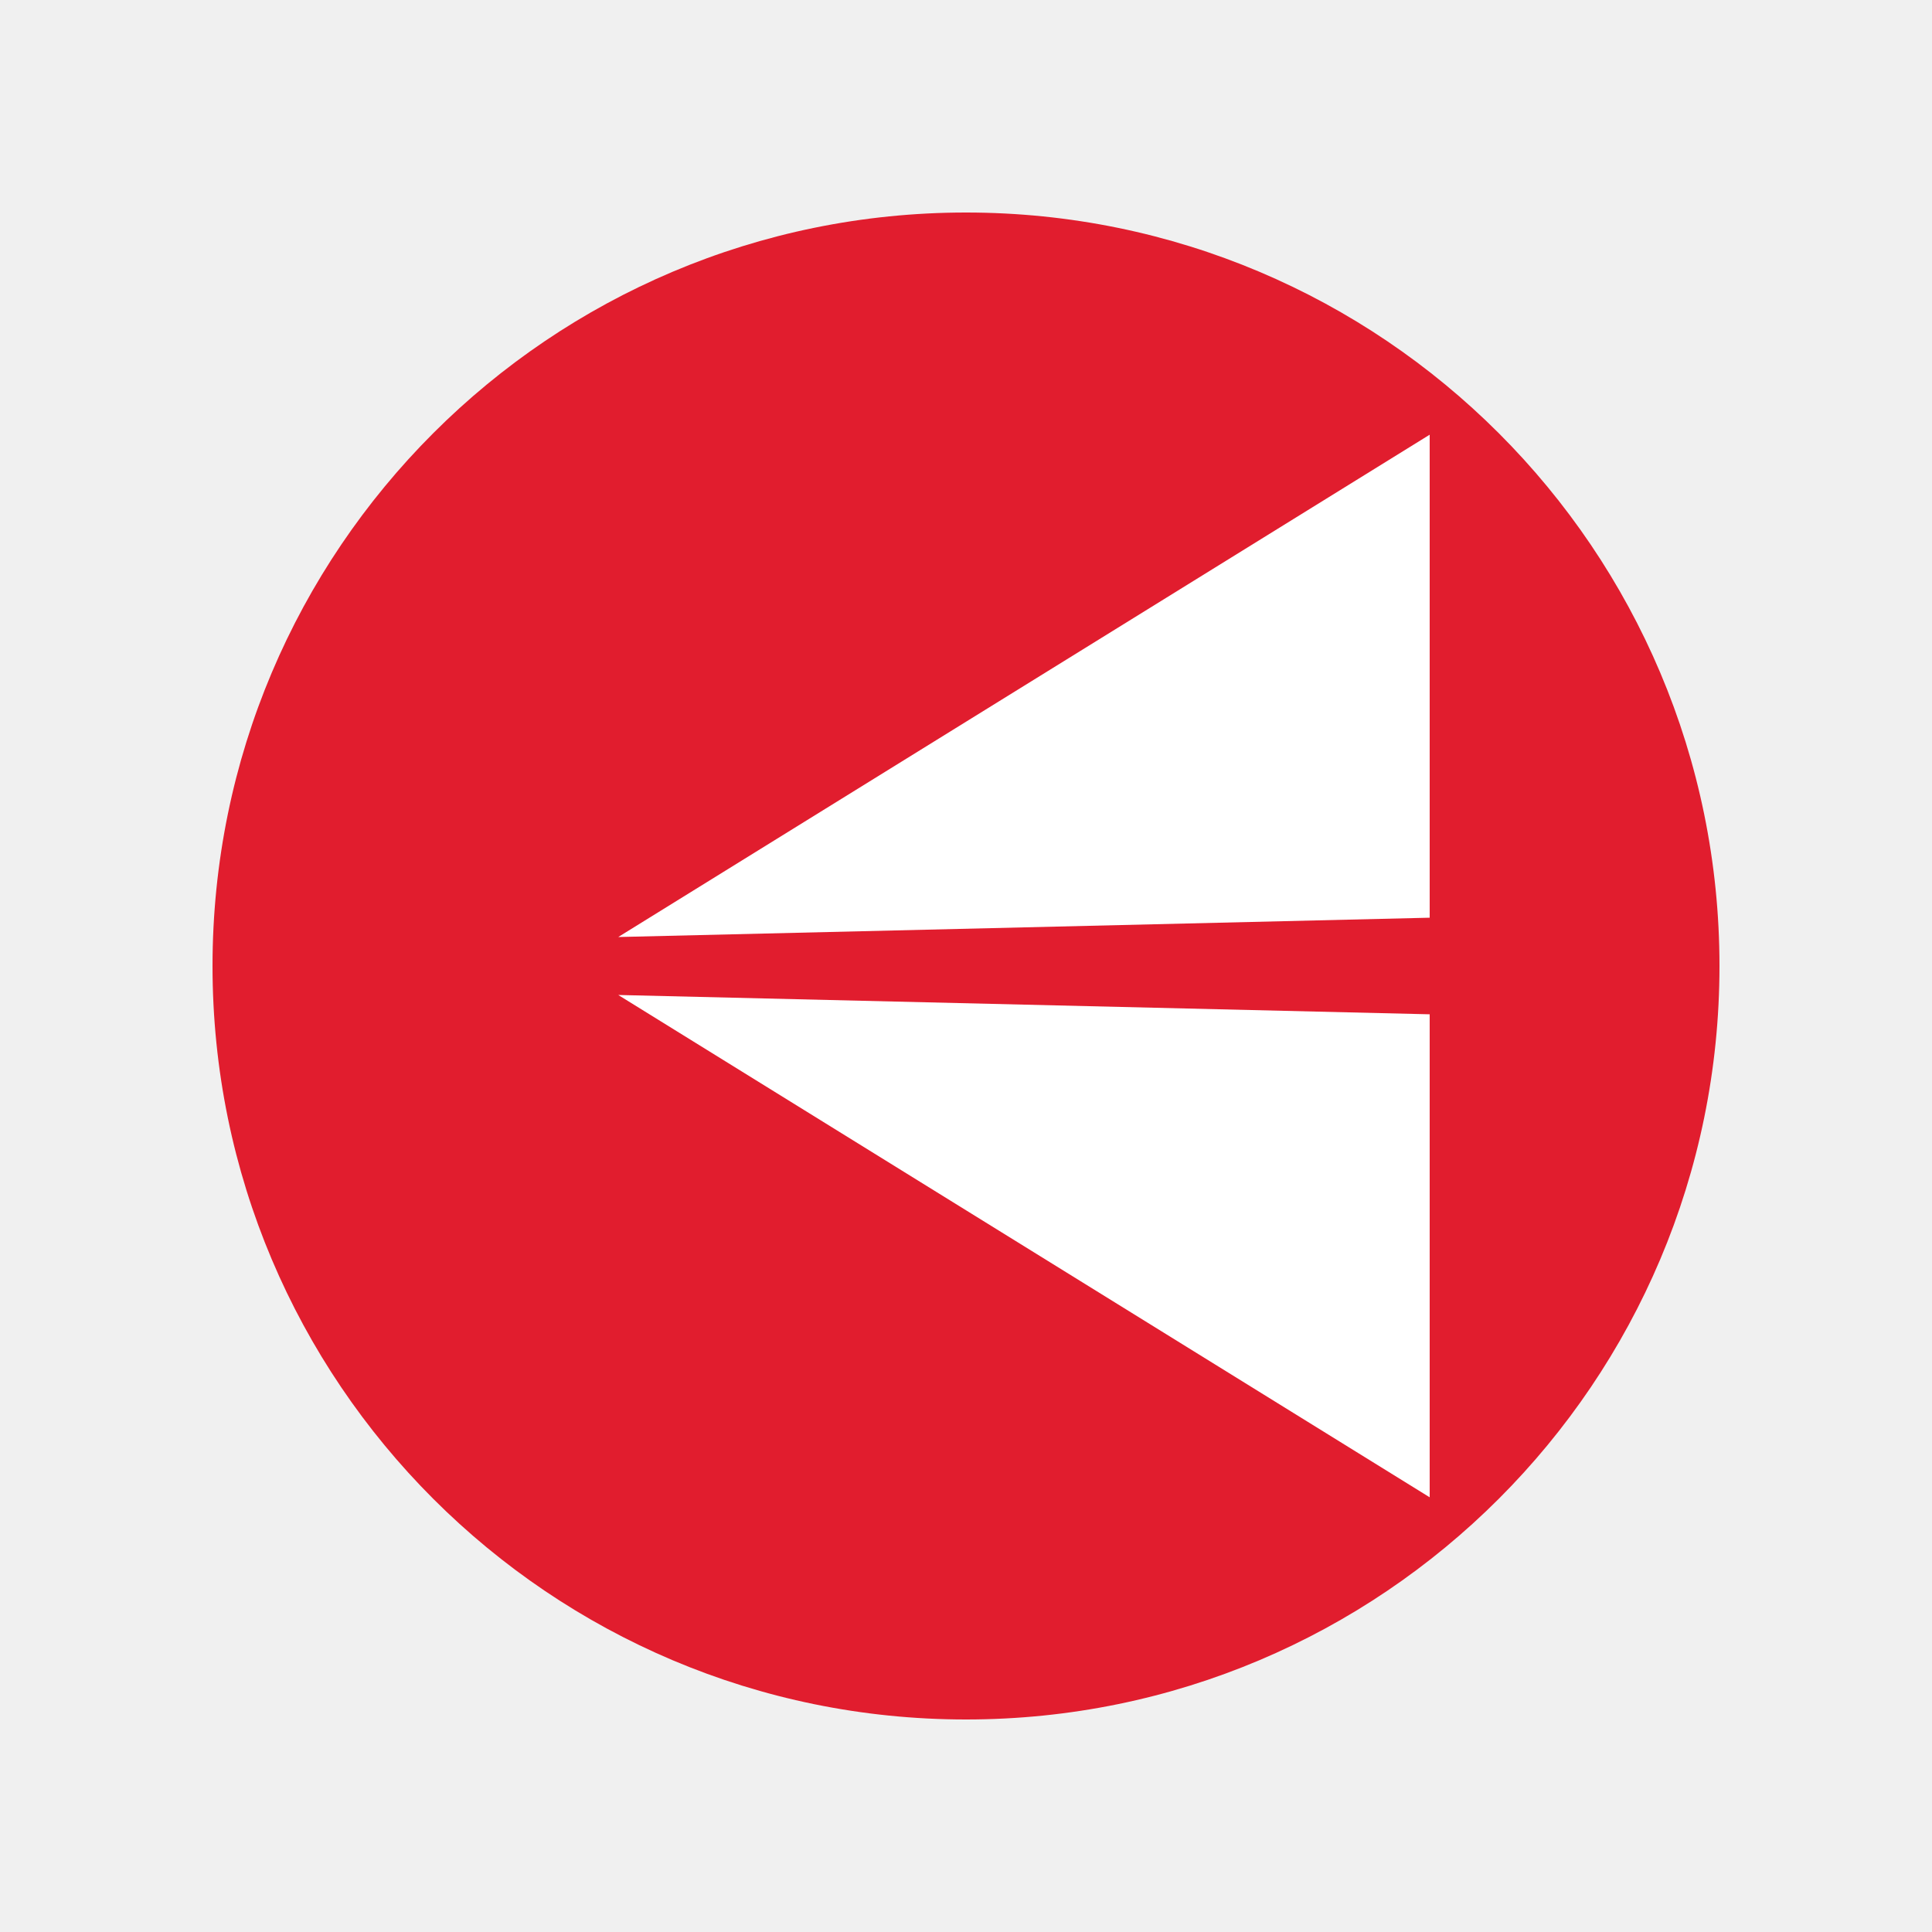
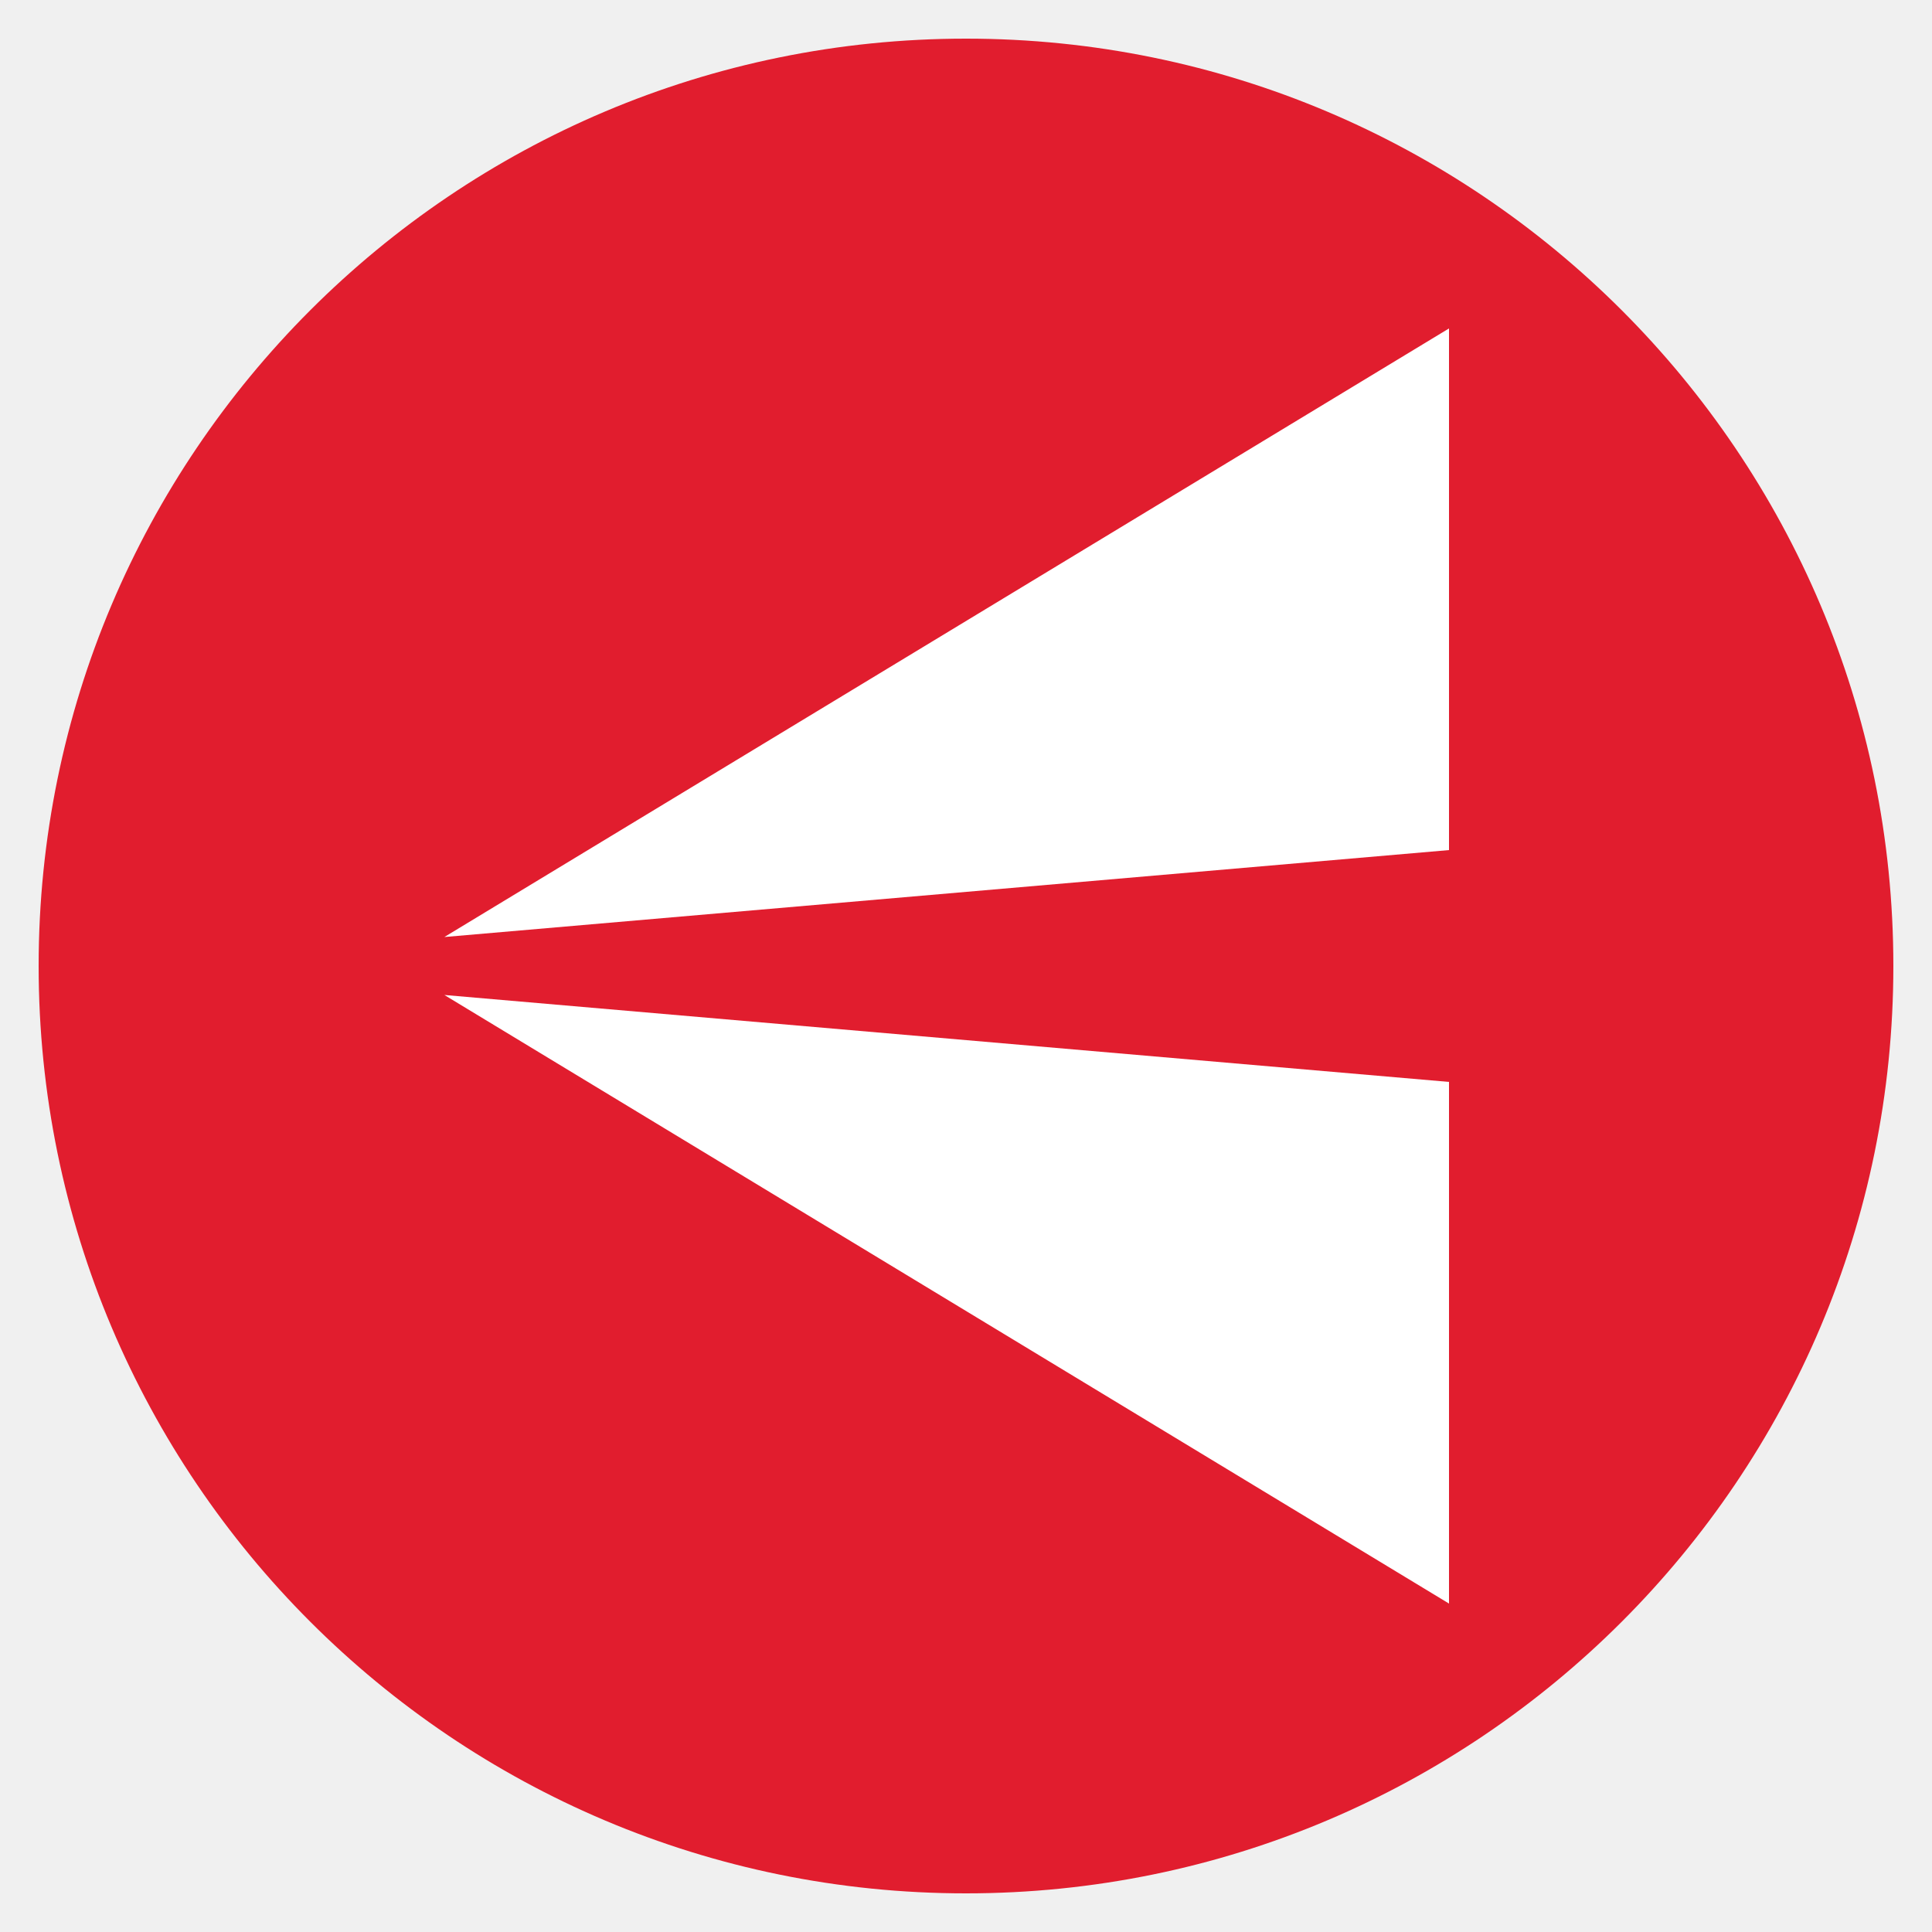
- <svg xmlns="http://www.w3.org/2000/svg" width="200" height="200" viewBox="0 0 200 200" fill="none" role="img" aria-label="Kapable">
-   <circle cx="100" cy="100" r="78" fill="#E11D2E" />
+ <svg xmlns="http://www.w3.org/2000/svg" width="200" height="200" viewBox="0 0 200 200" fill="none" role="img" aria-label="KapAble">
+   <circle cx="100" cy="100" r="96" fill="#E11D2E" />
  <g fill="#FFFFFF">
-     <path d="M64 97 L148 45 L148 95 Z" />
-     <path d="M64 103 L148 105 L148 155 Z" />
+     <path d="M46 97 L150 34 L150 88 Z" />
+     <path d="M46 103 L150 112 L150 166 Z" />
  </g>
</svg>
